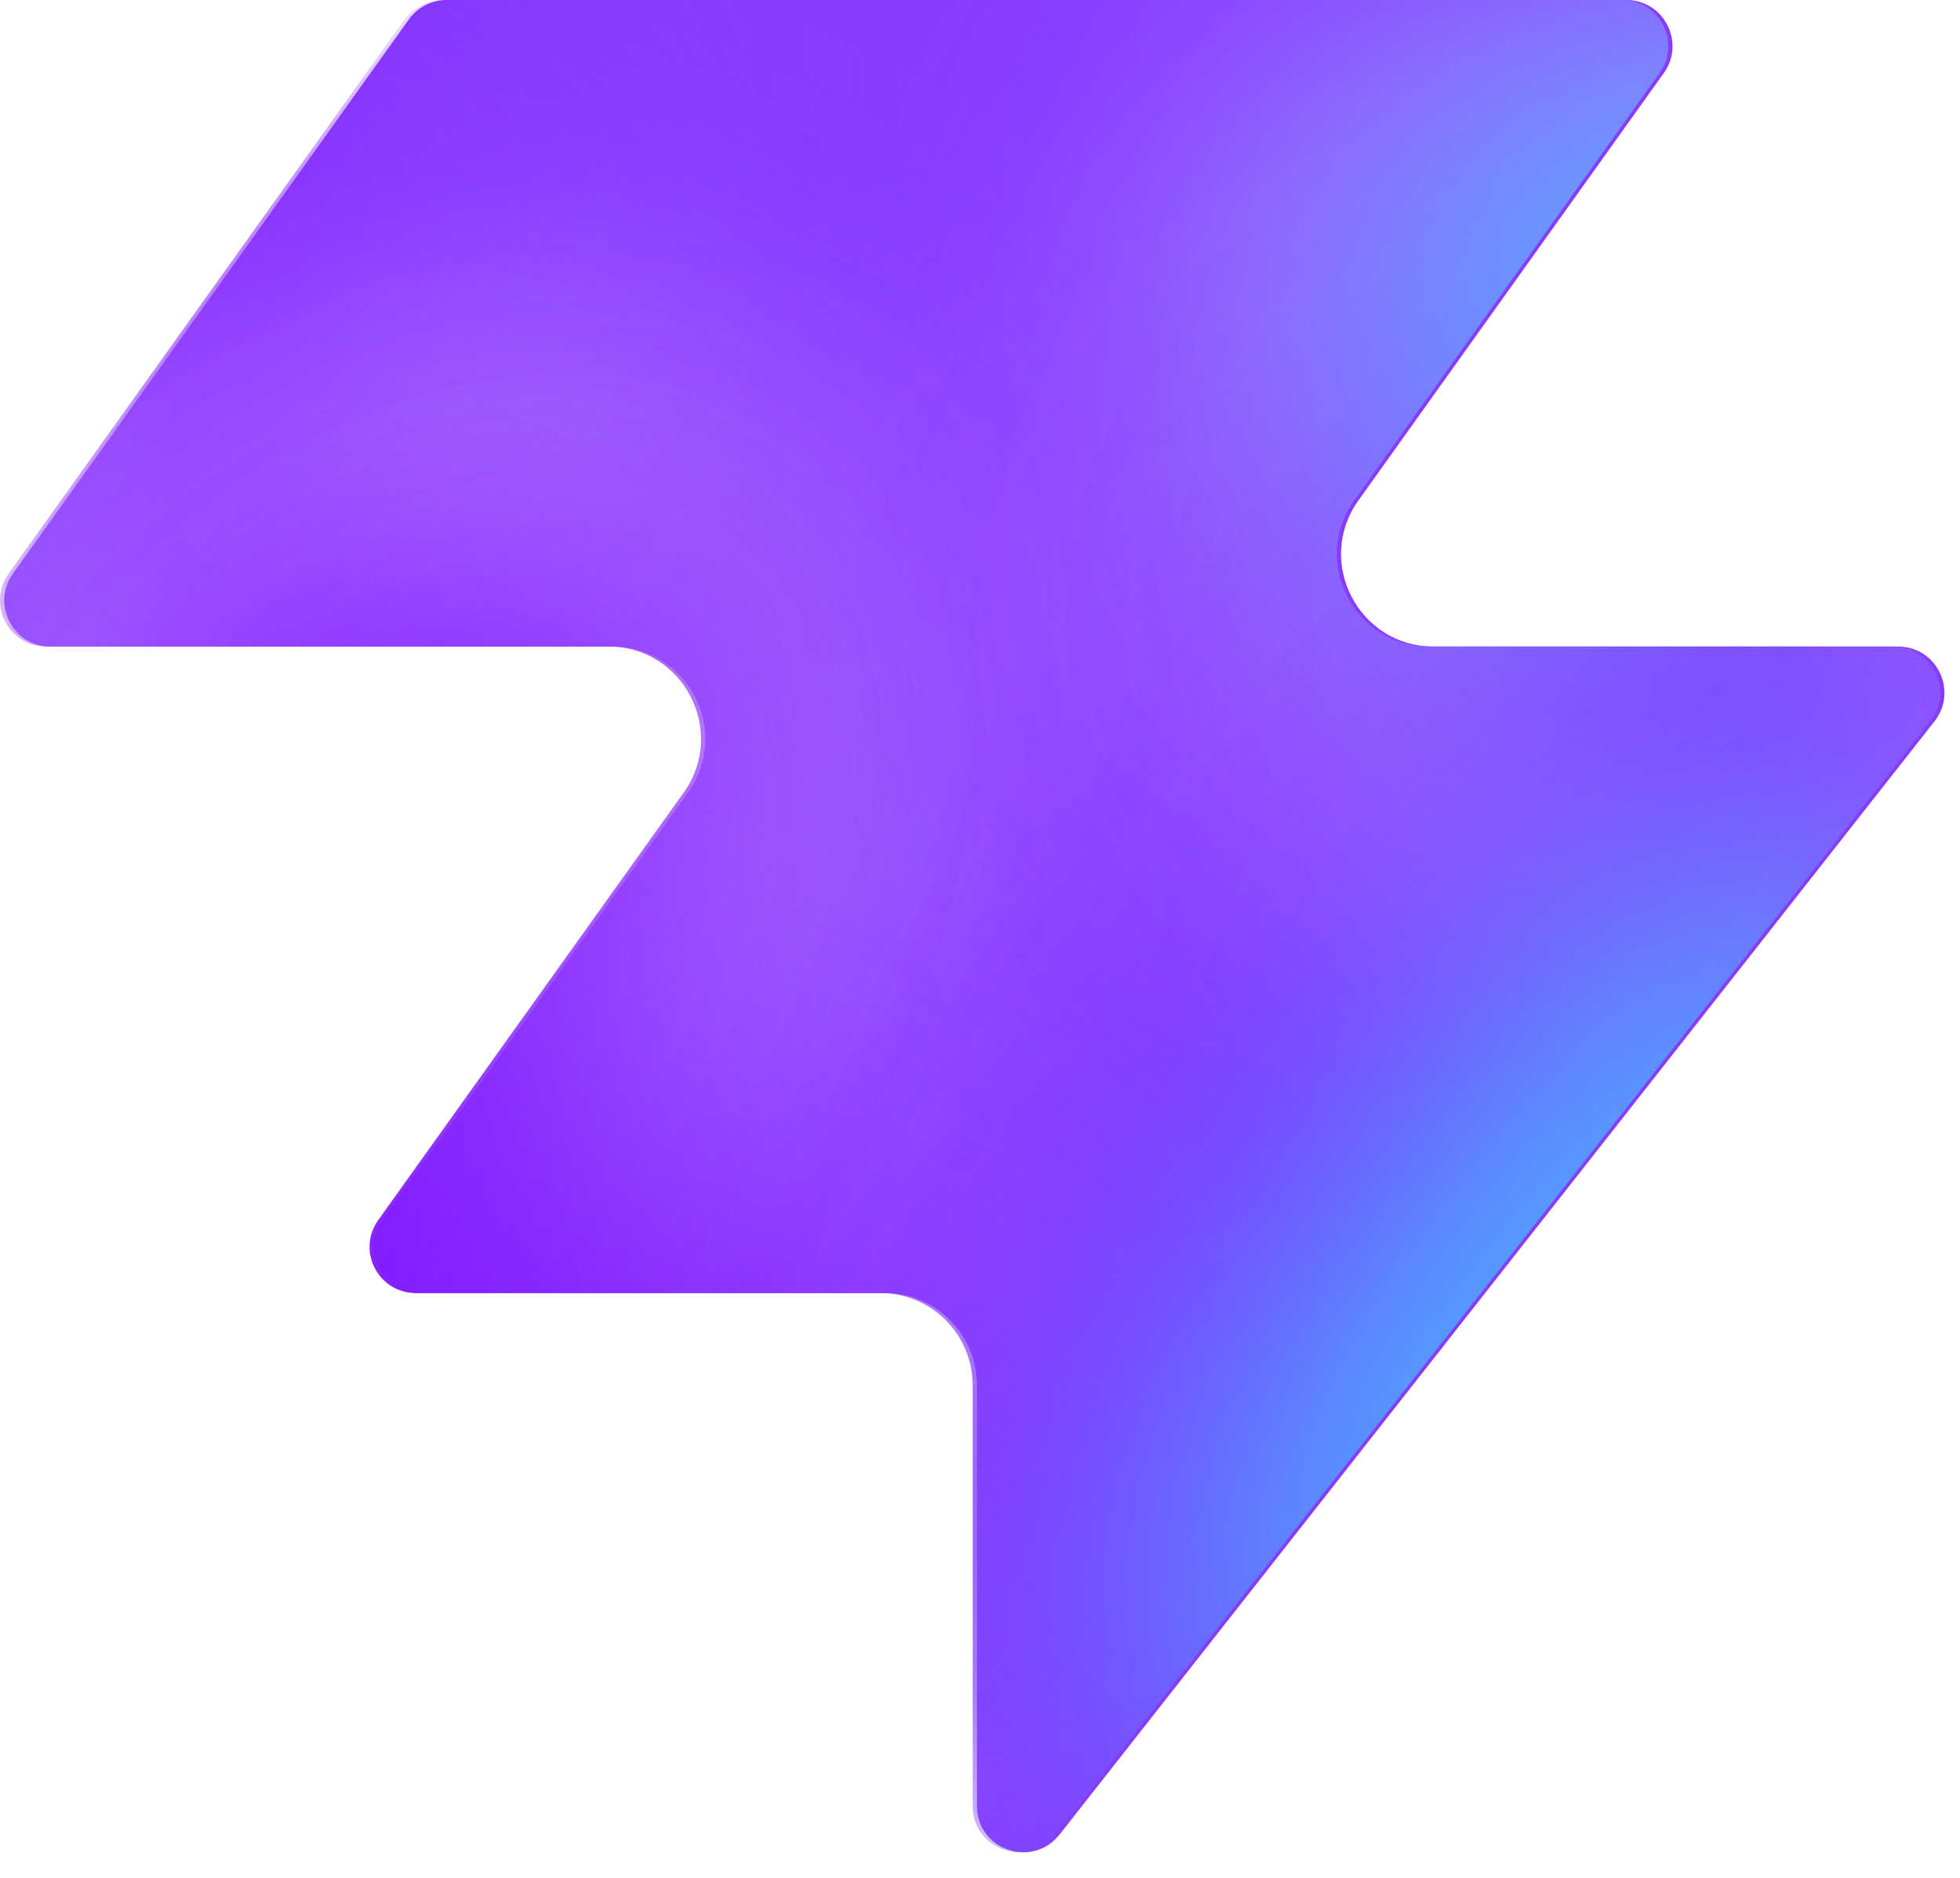
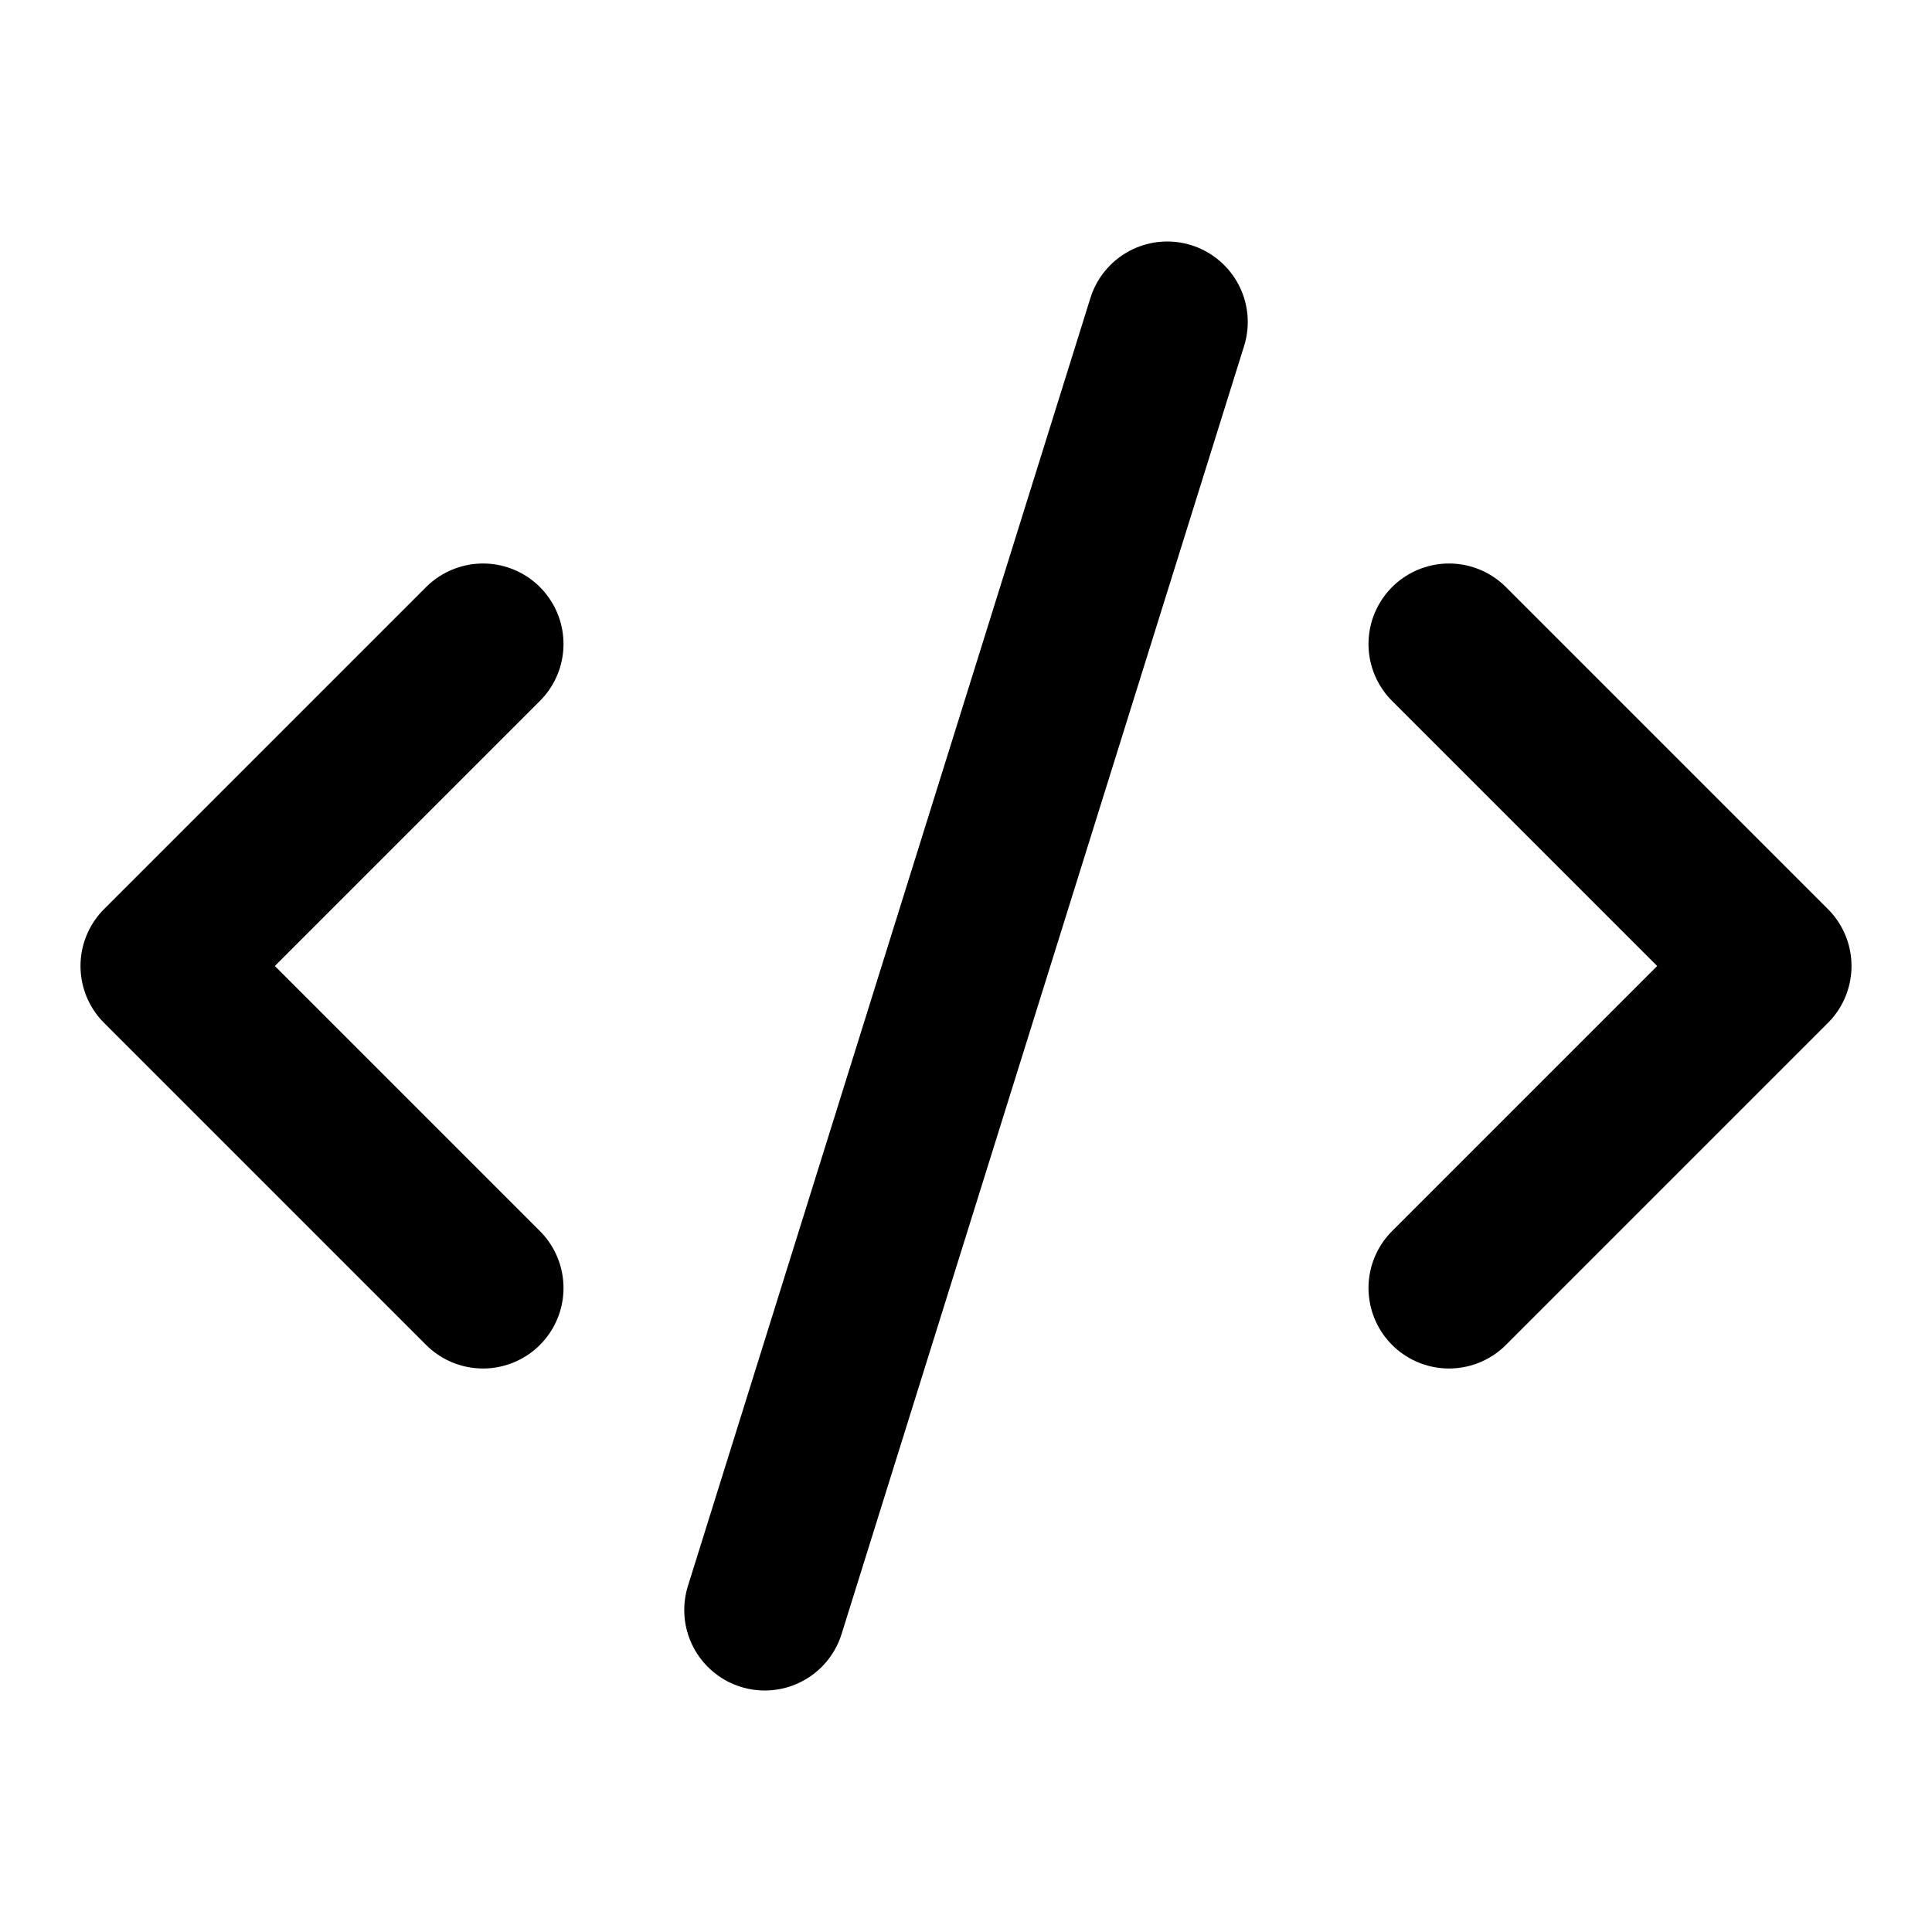
- <svg xmlns="http://www.w3.org/2000/svg" width="48" height="46" fill="none" viewBox="0 0 48 46">
-   <path fill="#863bff" d="M25.946 44.938c-.664.845-2.021.375-2.021-.698V33.937a2.26 2.26 0 0 0-2.262-2.262H10.287c-.92 0-1.456-1.04-.92-1.788l7.48-10.471c1.07-1.497 0-3.578-1.842-3.578H1.237c-.92 0-1.456-1.04-.92-1.788L10.013.474c.214-.297.556-.474.92-.474h28.894c.92 0 1.456 1.04.92 1.788l-7.48 10.471c-1.07 1.498 0 3.579 1.842 3.579h11.377c.943 0 1.473 1.088.89 1.83L25.947 44.94z" style="fill:#863bff;fill:color(display-p3 .525 .23 1);fill-opacity:1" />
-   <mask id="a" width="48" height="46" x="0" y="0" maskUnits="userSpaceOnUse" style="mask-type:alpha">
-     <path fill="#000" d="M25.842 44.938c-.664.844-2.021.375-2.021-.698V33.937a2.26 2.26 0 0 0-2.262-2.262H10.183c-.92 0-1.456-1.04-.92-1.788l7.48-10.471c1.07-1.498 0-3.579-1.842-3.579H1.133c-.92 0-1.456-1.04-.92-1.787L9.91.473c.214-.297.556-.474.92-.474h28.894c.92 0 1.456 1.04.92 1.788l-7.48 10.471c-1.07 1.498 0 3.578 1.842 3.578h11.377c.943 0 1.473 1.088.89 1.832L25.843 44.94z" style="fill:#000;fill-opacity:1" />
-   </mask>
-   <g mask="url(#a)">
-     <g filter="url(#b)">
-       <ellipse cx="5.508" cy="14.704" fill="#ede6ff" rx="5.508" ry="14.704" style="fill:#ede6ff;fill:color(display-p3 .927 .903 1);fill-opacity:1" transform="matrix(.00324 1 1 -.00324 -4.47 31.516)" />
-     </g>
-     <g filter="url(#c)">
-       <ellipse cx="10.399" cy="29.851" fill="#ede6ff" rx="10.399" ry="29.851" style="fill:#ede6ff;fill:color(display-p3 .927 .903 1);fill-opacity:1" transform="matrix(.00324 1 1 -.00324 -39.328 7.883)" />
-     </g>
-     <g filter="url(#d)">
-       <ellipse cx="5.508" cy="30.487" fill="#7e14ff" rx="5.508" ry="30.487" style="fill:#7e14ff;fill:color(display-p3 .492 .077 1);fill-opacity:1" transform="rotate(89.814 -25.913 -14.639)scale(1 -1)" />
-     </g>
-     <g filter="url(#e)">
-       <ellipse cx="5.508" cy="30.599" fill="#7e14ff" rx="5.508" ry="30.599" style="fill:#7e14ff;fill:color(display-p3 .492 .077 1);fill-opacity:1" transform="rotate(89.814 -32.644 -3.334)scale(1 -1)" />
-     </g>
-     <g filter="url(#f)">
-       <ellipse cx="5.508" cy="30.599" fill="#7e14ff" rx="5.508" ry="30.599" style="fill:#7e14ff;fill:color(display-p3 .492 .077 1);fill-opacity:1" transform="matrix(.00324 1 1 -.00324 -34.34 30.47)" />
-     </g>
-     <g filter="url(#g)">
-       <ellipse cx="14.072" cy="22.078" fill="#ede6ff" rx="14.072" ry="22.078" style="fill:#ede6ff;fill:color(display-p3 .927 .903 1);fill-opacity:1" transform="rotate(93.35 24.506 48.493)scale(-1 1)" />
-     </g>
-     <g filter="url(#h)">
-       <ellipse cx="3.47" cy="21.501" fill="#7e14ff" rx="3.47" ry="21.501" style="fill:#7e14ff;fill:color(display-p3 .492 .077 1);fill-opacity:1" transform="rotate(89.009 28.708 47.59)scale(-1 1)" />
-     </g>
-     <g filter="url(#i)">
-       <ellipse cx="3.47" cy="21.501" fill="#7e14ff" rx="3.47" ry="21.501" style="fill:#7e14ff;fill:color(display-p3 .492 .077 1);fill-opacity:1" transform="rotate(89.009 28.708 47.59)scale(-1 1)" />
-     </g>
-     <g filter="url(#j)">
-       <ellipse cx=".387" cy="8.972" fill="#7e14ff" rx="4.407" ry="29.108" style="fill:#7e14ff;fill:color(display-p3 .492 .077 1);fill-opacity:1" transform="rotate(39.51 .387 8.972)" />
-     </g>
-     <g filter="url(#k)">
-       <ellipse cx="47.523" cy="-6.092" fill="#7e14ff" rx="4.407" ry="29.108" style="fill:#7e14ff;fill:color(display-p3 .492 .077 1);fill-opacity:1" transform="rotate(37.892 47.523 -6.092)" />
-     </g>
-     <g filter="url(#l)">
-       <ellipse cx="41.412" cy="6.333" fill="#47bfff" rx="5.971" ry="9.665" style="fill:#47bfff;fill:color(display-p3 .28 .748 1);fill-opacity:1" transform="rotate(37.892 41.412 6.333)" />
-     </g>
-     <g filter="url(#m)">
-       <ellipse cx="-1.879" cy="38.332" fill="#7e14ff" rx="4.407" ry="29.108" style="fill:#7e14ff;fill:color(display-p3 .492 .077 1);fill-opacity:1" transform="rotate(37.892 -1.88 38.332)" />
-     </g>
-     <g filter="url(#n)">
-       <ellipse cx="-1.879" cy="38.332" fill="#7e14ff" rx="4.407" ry="29.108" style="fill:#7e14ff;fill:color(display-p3 .492 .077 1);fill-opacity:1" transform="rotate(37.892 -1.88 38.332)" />
-     </g>
-     <g filter="url(#o)">
-       <ellipse cx="35.651" cy="29.907" fill="#7e14ff" rx="4.407" ry="29.108" style="fill:#7e14ff;fill:color(display-p3 .492 .077 1);fill-opacity:1" transform="rotate(37.892 35.651 29.907)" />
-     </g>
-     <g filter="url(#p)">
-       <ellipse cx="38.418" cy="32.4" fill="#47bfff" rx="5.971" ry="15.297" style="fill:#47bfff;fill:color(display-p3 .28 .748 1);fill-opacity:1" transform="rotate(37.892 38.418 32.4)" />
-     </g>
-   </g>
-   <defs>
-     <filter id="b" width="60.045" height="41.654" x="-19.77" y="16.149" color-interpolation-filters="sRGB" filterUnits="userSpaceOnUse">
-       <feFlood flood-opacity="0" result="BackgroundImageFix" />
-       <feBlend in="SourceGraphic" in2="BackgroundImageFix" result="shape" />
-       <feGaussianBlur result="effect1_foregroundBlur_2002_17158" stdDeviation="7.659" />
-     </filter>
-     <filter id="c" width="90.34" height="51.437" x="-54.613" y="-7.533" color-interpolation-filters="sRGB" filterUnits="userSpaceOnUse">
-       <feFlood flood-opacity="0" result="BackgroundImageFix" />
-       <feBlend in="SourceGraphic" in2="BackgroundImageFix" result="shape" />
-       <feGaussianBlur result="effect1_foregroundBlur_2002_17158" stdDeviation="7.659" />
-     </filter>
-     <filter id="d" width="79.355" height="29.4" x="-49.64" y="2.03" color-interpolation-filters="sRGB" filterUnits="userSpaceOnUse">
-       <feFlood flood-opacity="0" result="BackgroundImageFix" />
-       <feBlend in="SourceGraphic" in2="BackgroundImageFix" result="shape" />
-       <feGaussianBlur result="effect1_foregroundBlur_2002_17158" stdDeviation="4.596" />
-     </filter>
-     <filter id="e" width="79.579" height="29.4" x="-45.045" y="20.029" color-interpolation-filters="sRGB" filterUnits="userSpaceOnUse">
-       <feFlood flood-opacity="0" result="BackgroundImageFix" />
-       <feBlend in="SourceGraphic" in2="BackgroundImageFix" result="shape" />
-       <feGaussianBlur result="effect1_foregroundBlur_2002_17158" stdDeviation="4.596" />
-     </filter>
-     <filter id="f" width="79.579" height="29.4" x="-43.513" y="21.178" color-interpolation-filters="sRGB" filterUnits="userSpaceOnUse">
-       <feFlood flood-opacity="0" result="BackgroundImageFix" />
-       <feBlend in="SourceGraphic" in2="BackgroundImageFix" result="shape" />
-       <feGaussianBlur result="effect1_foregroundBlur_2002_17158" stdDeviation="4.596" />
-     </filter>
-     <filter id="g" width="74.749" height="58.852" x="15.756" y="-17.901" color-interpolation-filters="sRGB" filterUnits="userSpaceOnUse">
-       <feFlood flood-opacity="0" result="BackgroundImageFix" />
-       <feBlend in="SourceGraphic" in2="BackgroundImageFix" result="shape" />
-       <feGaussianBlur result="effect1_foregroundBlur_2002_17158" stdDeviation="7.659" />
-     </filter>
-     <filter id="h" width="61.377" height="25.362" x="23.548" y="2.284" color-interpolation-filters="sRGB" filterUnits="userSpaceOnUse">
-       <feFlood flood-opacity="0" result="BackgroundImageFix" />
-       <feBlend in="SourceGraphic" in2="BackgroundImageFix" result="shape" />
-       <feGaussianBlur result="effect1_foregroundBlur_2002_17158" stdDeviation="4.596" />
-     </filter>
-     <filter id="i" width="61.377" height="25.362" x="23.548" y="2.284" color-interpolation-filters="sRGB" filterUnits="userSpaceOnUse">
-       <feFlood flood-opacity="0" result="BackgroundImageFix" />
-       <feBlend in="SourceGraphic" in2="BackgroundImageFix" result="shape" />
-       <feGaussianBlur result="effect1_foregroundBlur_2002_17158" stdDeviation="4.596" />
-     </filter>
-     <filter id="j" width="56.045" height="63.649" x="-27.636" y="-22.853" color-interpolation-filters="sRGB" filterUnits="userSpaceOnUse">
-       <feFlood flood-opacity="0" result="BackgroundImageFix" />
-       <feBlend in="SourceGraphic" in2="BackgroundImageFix" result="shape" />
-       <feGaussianBlur result="effect1_foregroundBlur_2002_17158" stdDeviation="4.596" />
-     </filter>
-     <filter id="k" width="54.814" height="64.646" x="20.116" y="-38.415" color-interpolation-filters="sRGB" filterUnits="userSpaceOnUse">
-       <feFlood flood-opacity="0" result="BackgroundImageFix" />
-       <feBlend in="SourceGraphic" in2="BackgroundImageFix" result="shape" />
-       <feGaussianBlur result="effect1_foregroundBlur_2002_17158" stdDeviation="4.596" />
-     </filter>
-     <filter id="l" width="33.541" height="35.313" x="24.641" y="-11.323" color-interpolation-filters="sRGB" filterUnits="userSpaceOnUse">
-       <feFlood flood-opacity="0" result="BackgroundImageFix" />
-       <feBlend in="SourceGraphic" in2="BackgroundImageFix" result="shape" />
-       <feGaussianBlur result="effect1_foregroundBlur_2002_17158" stdDeviation="4.596" />
-     </filter>
-     <filter id="m" width="54.814" height="64.646" x="-29.286" y="6.009" color-interpolation-filters="sRGB" filterUnits="userSpaceOnUse">
-       <feFlood flood-opacity="0" result="BackgroundImageFix" />
-       <feBlend in="SourceGraphic" in2="BackgroundImageFix" result="shape" />
-       <feGaussianBlur result="effect1_foregroundBlur_2002_17158" stdDeviation="4.596" />
-     </filter>
-     <filter id="n" width="54.814" height="64.646" x="-29.286" y="6.009" color-interpolation-filters="sRGB" filterUnits="userSpaceOnUse">
-       <feFlood flood-opacity="0" result="BackgroundImageFix" />
-       <feBlend in="SourceGraphic" in2="BackgroundImageFix" result="shape" />
-       <feGaussianBlur result="effect1_foregroundBlur_2002_17158" stdDeviation="4.596" />
-     </filter>
-     <filter id="o" width="54.814" height="64.646" x="8.244" y="-2.416" color-interpolation-filters="sRGB" filterUnits="userSpaceOnUse">
-       <feFlood flood-opacity="0" result="BackgroundImageFix" />
-       <feBlend in="SourceGraphic" in2="BackgroundImageFix" result="shape" />
-       <feGaussianBlur result="effect1_foregroundBlur_2002_17158" stdDeviation="4.596" />
-     </filter>
-     <filter id="p" width="39.409" height="43.623" x="18.713" y="10.588" color-interpolation-filters="sRGB" filterUnits="userSpaceOnUse">
-       <feFlood flood-opacity="0" result="BackgroundImageFix" />
-       <feBlend in="SourceGraphic" in2="BackgroundImageFix" result="shape" />
-       <feGaussianBlur result="effect1_foregroundBlur_2002_17158" stdDeviation="4.596" />
-     </filter>
-   </defs>
+ <svg xmlns="http://www.w3.org/2000/svg" width="24" height="24" viewBox="0 0 24 24" fill="none" stroke="currentColor" stroke-width="2" stroke-linecap="round" stroke-linejoin="round" class="lucide lucide-code-xml-icon lucide-code-xml">
+   <path d="m18 16 4-4-4-4" />
+   <path d="m6 8-4 4 4 4" />
+   <path d="m14.5 4-5 16" />
</svg>
